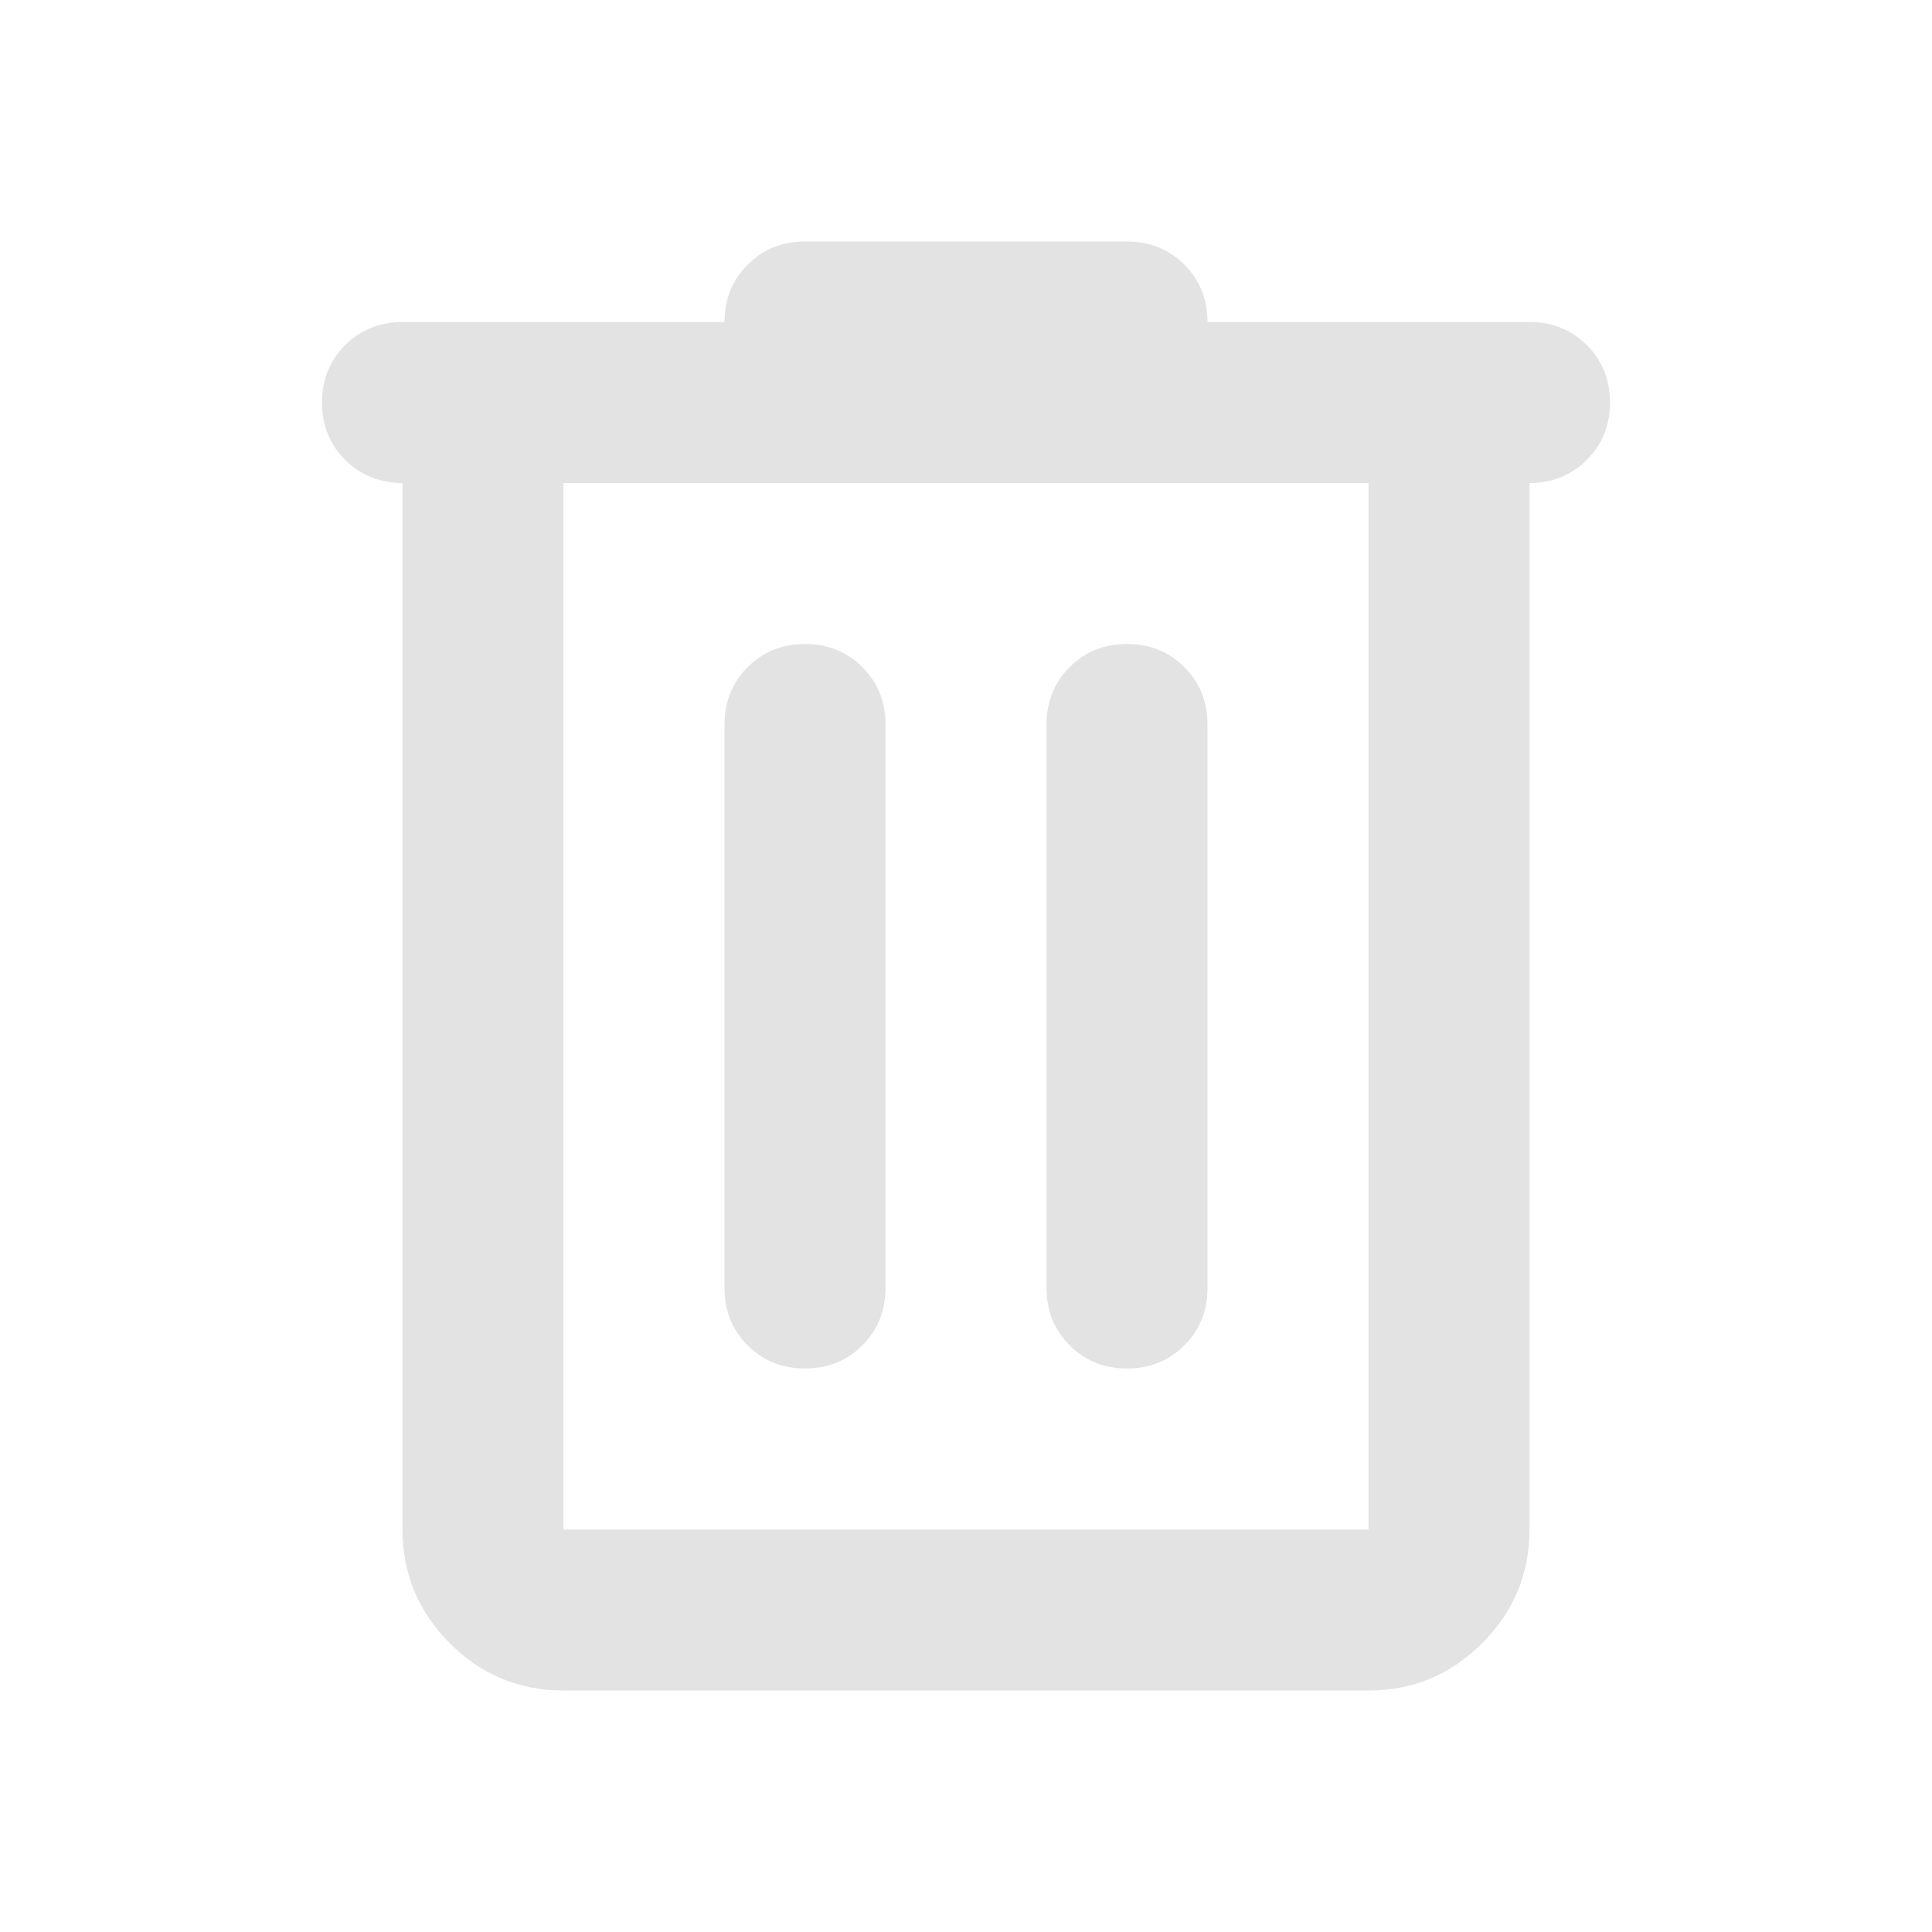
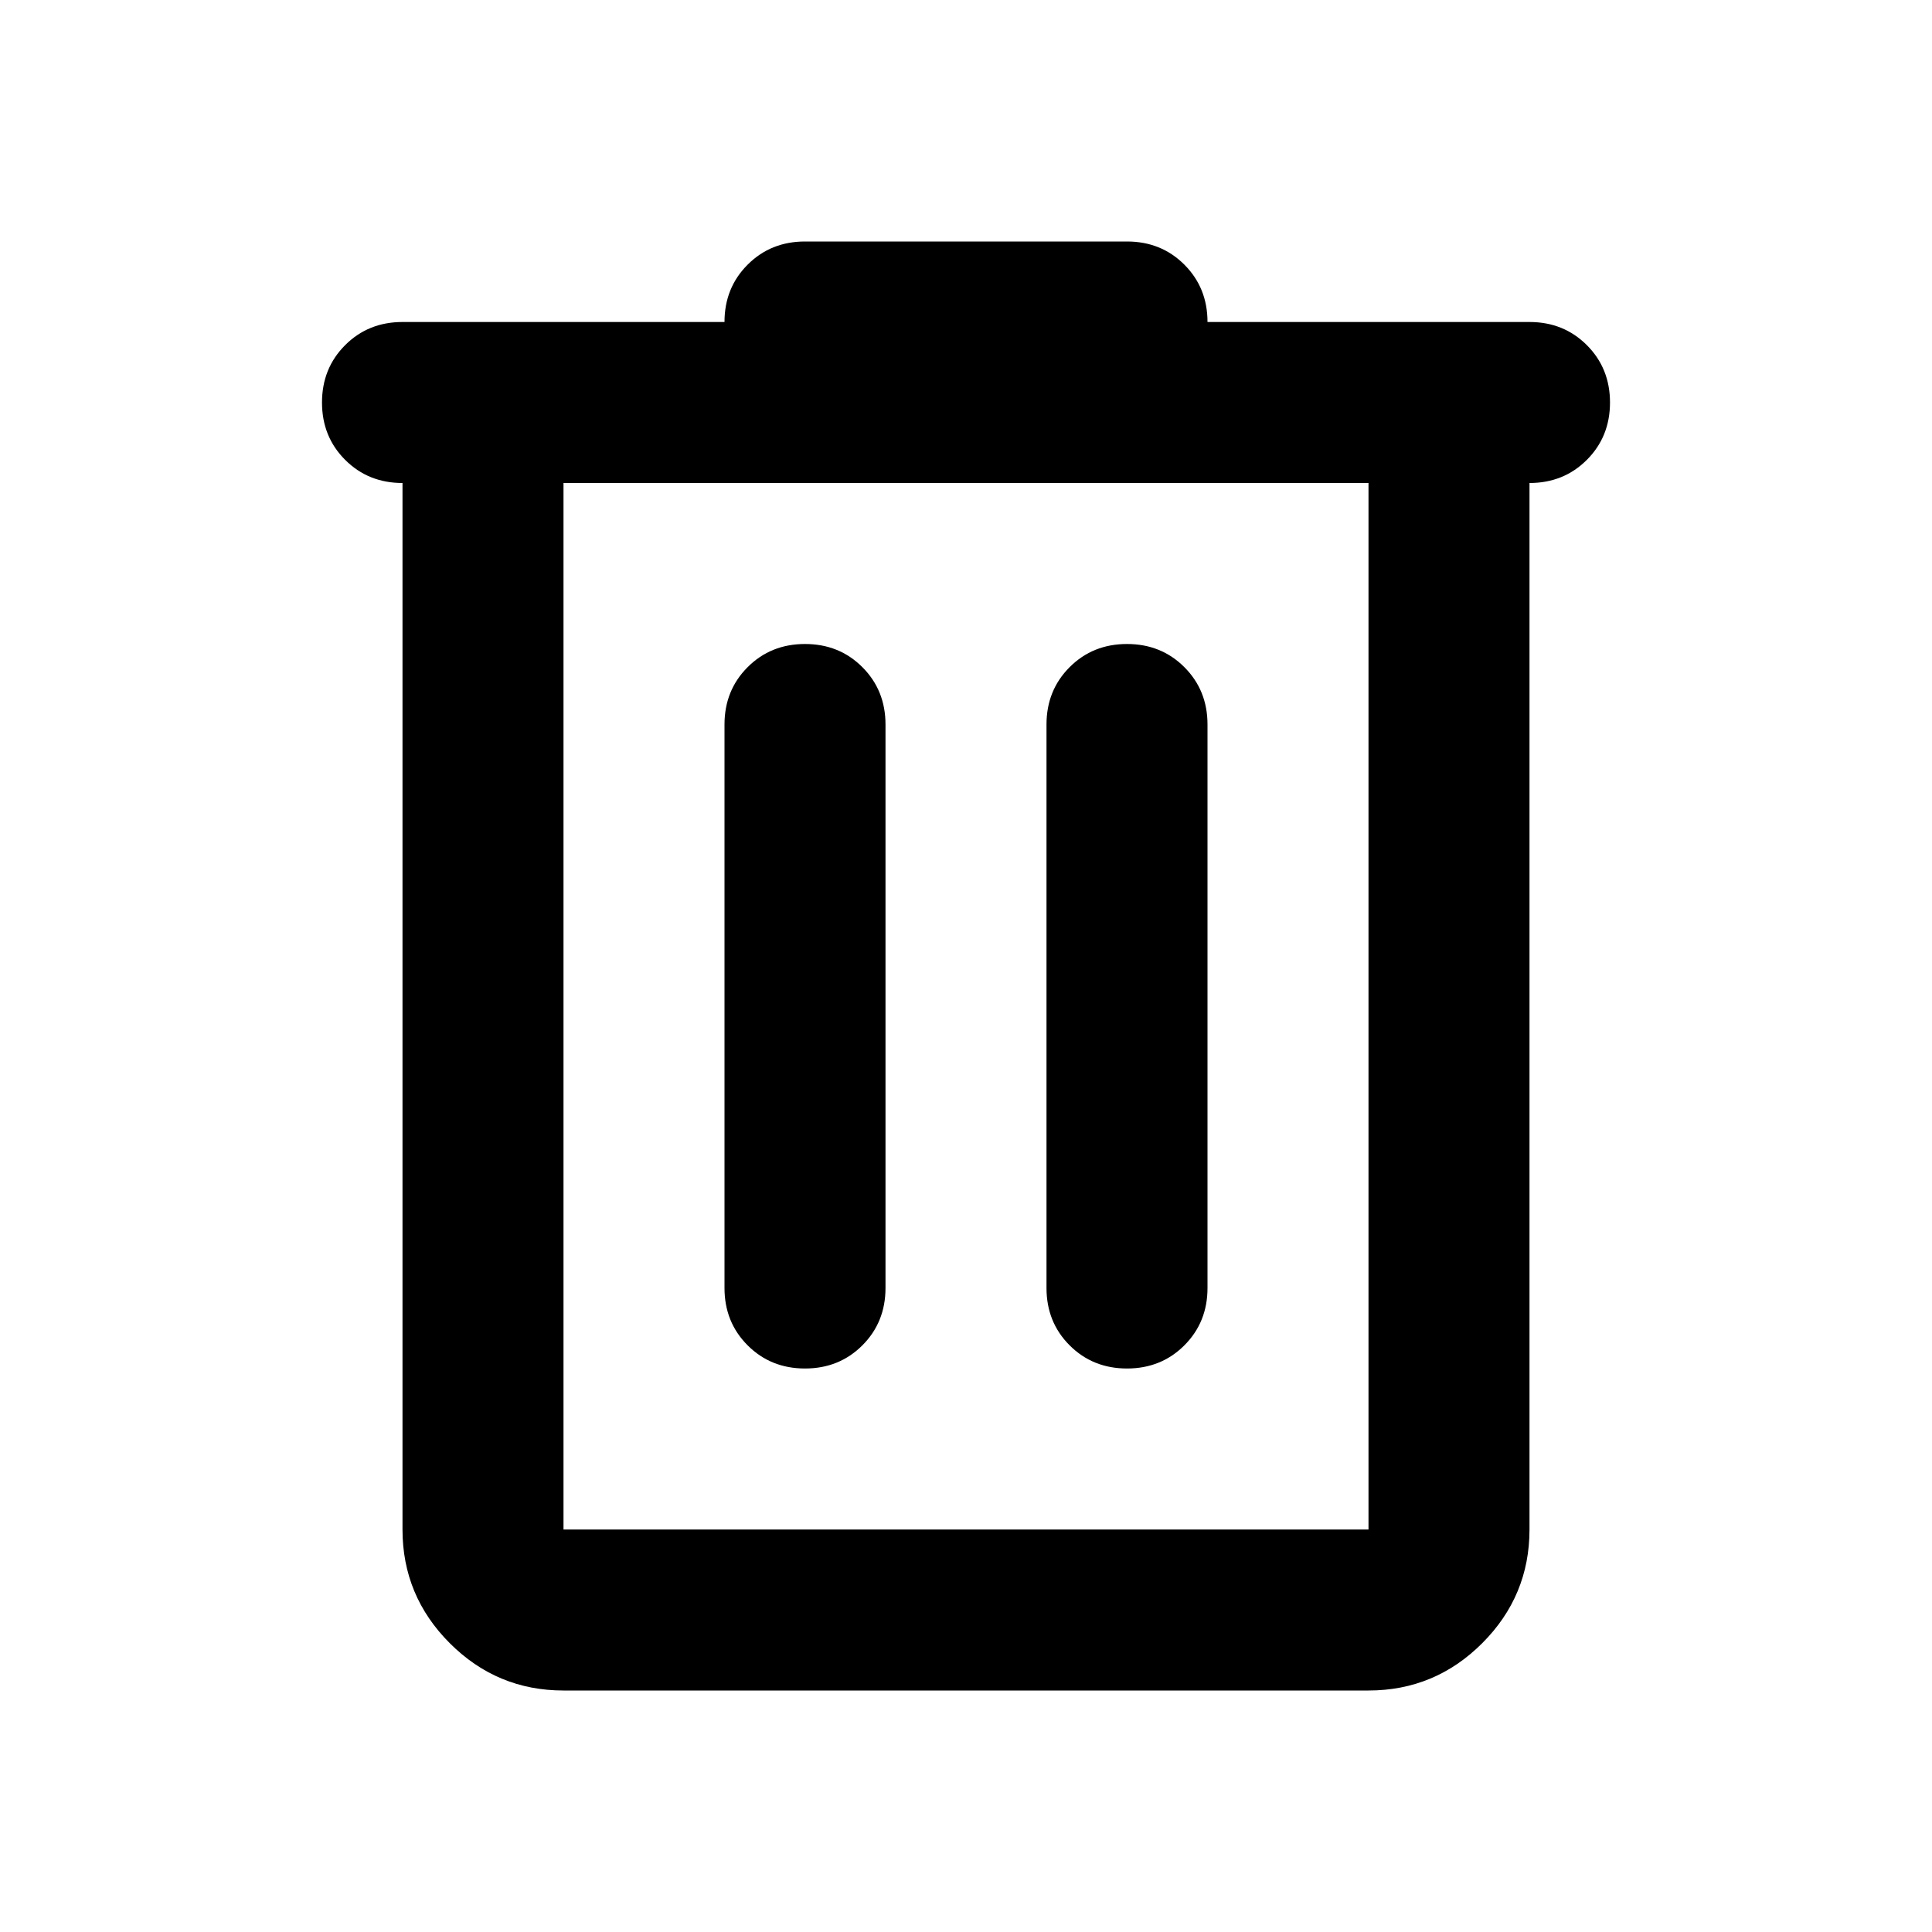
- <svg xmlns="http://www.w3.org/2000/svg" height="24px" viewBox="0 -960 960 960" width="24px" fill="#e3e3e3">
+ <svg xmlns="http://www.w3.org/2000/svg" height="24px" viewBox="0 -960 960 960" width="24px" fill="currentColor">
  <path d="M280-120q-33 0-56.5-23.5T200-200v-520q-17 0-28.5-11.5T160-760q0-17 11.5-28.5T200-800h160q0-17 11.5-28.5T400-840h160q17 0 28.5 11.5T600-800h160q17 0 28.5 11.5T800-760q0 17-11.5 28.5T760-720v520q0 33-23.5 56.5T680-120H280Zm400-600H280v520h400v-520ZM400-280q17 0 28.5-11.5T440-320v-280q0-17-11.5-28.5T400-640q-17 0-28.5 11.5T360-600v280q0 17 11.5 28.5T400-280Zm160 0q17 0 28.5-11.5T600-320v-280q0-17-11.5-28.5T560-640q-17 0-28.5 11.5T520-600v280q0 17 11.5 28.5T560-280ZM280-720v520-520Z" />
</svg>
